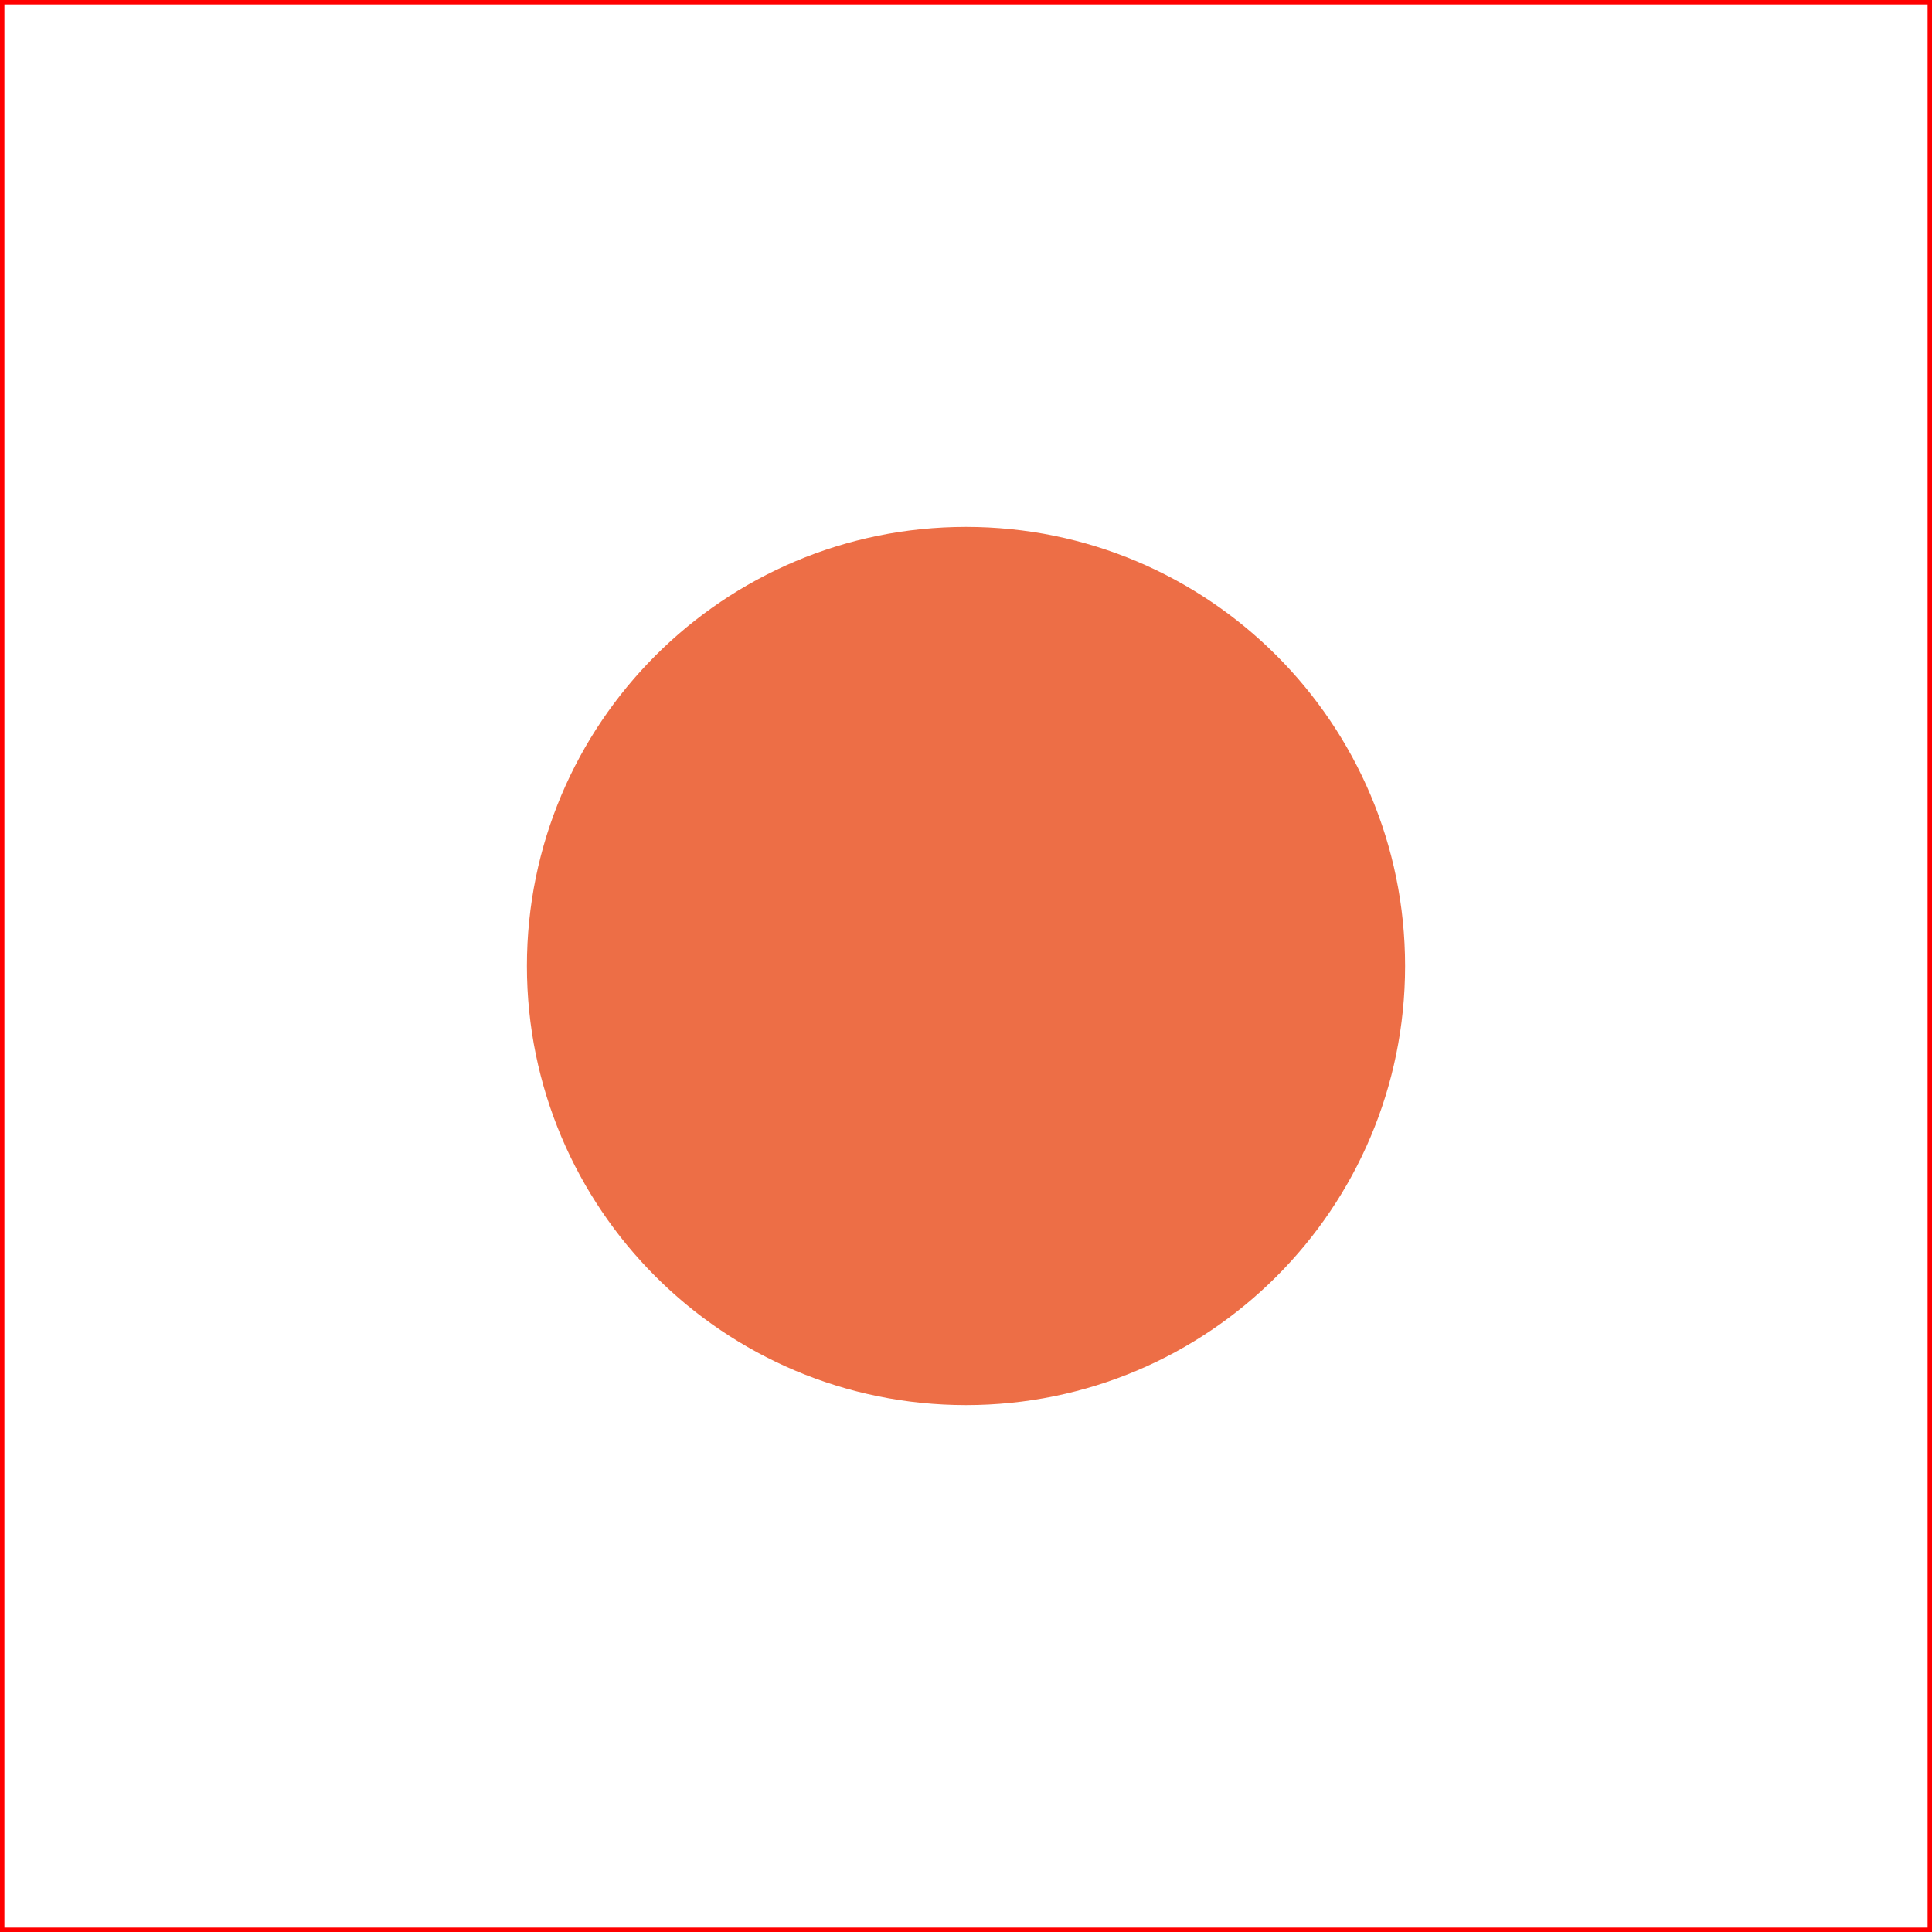
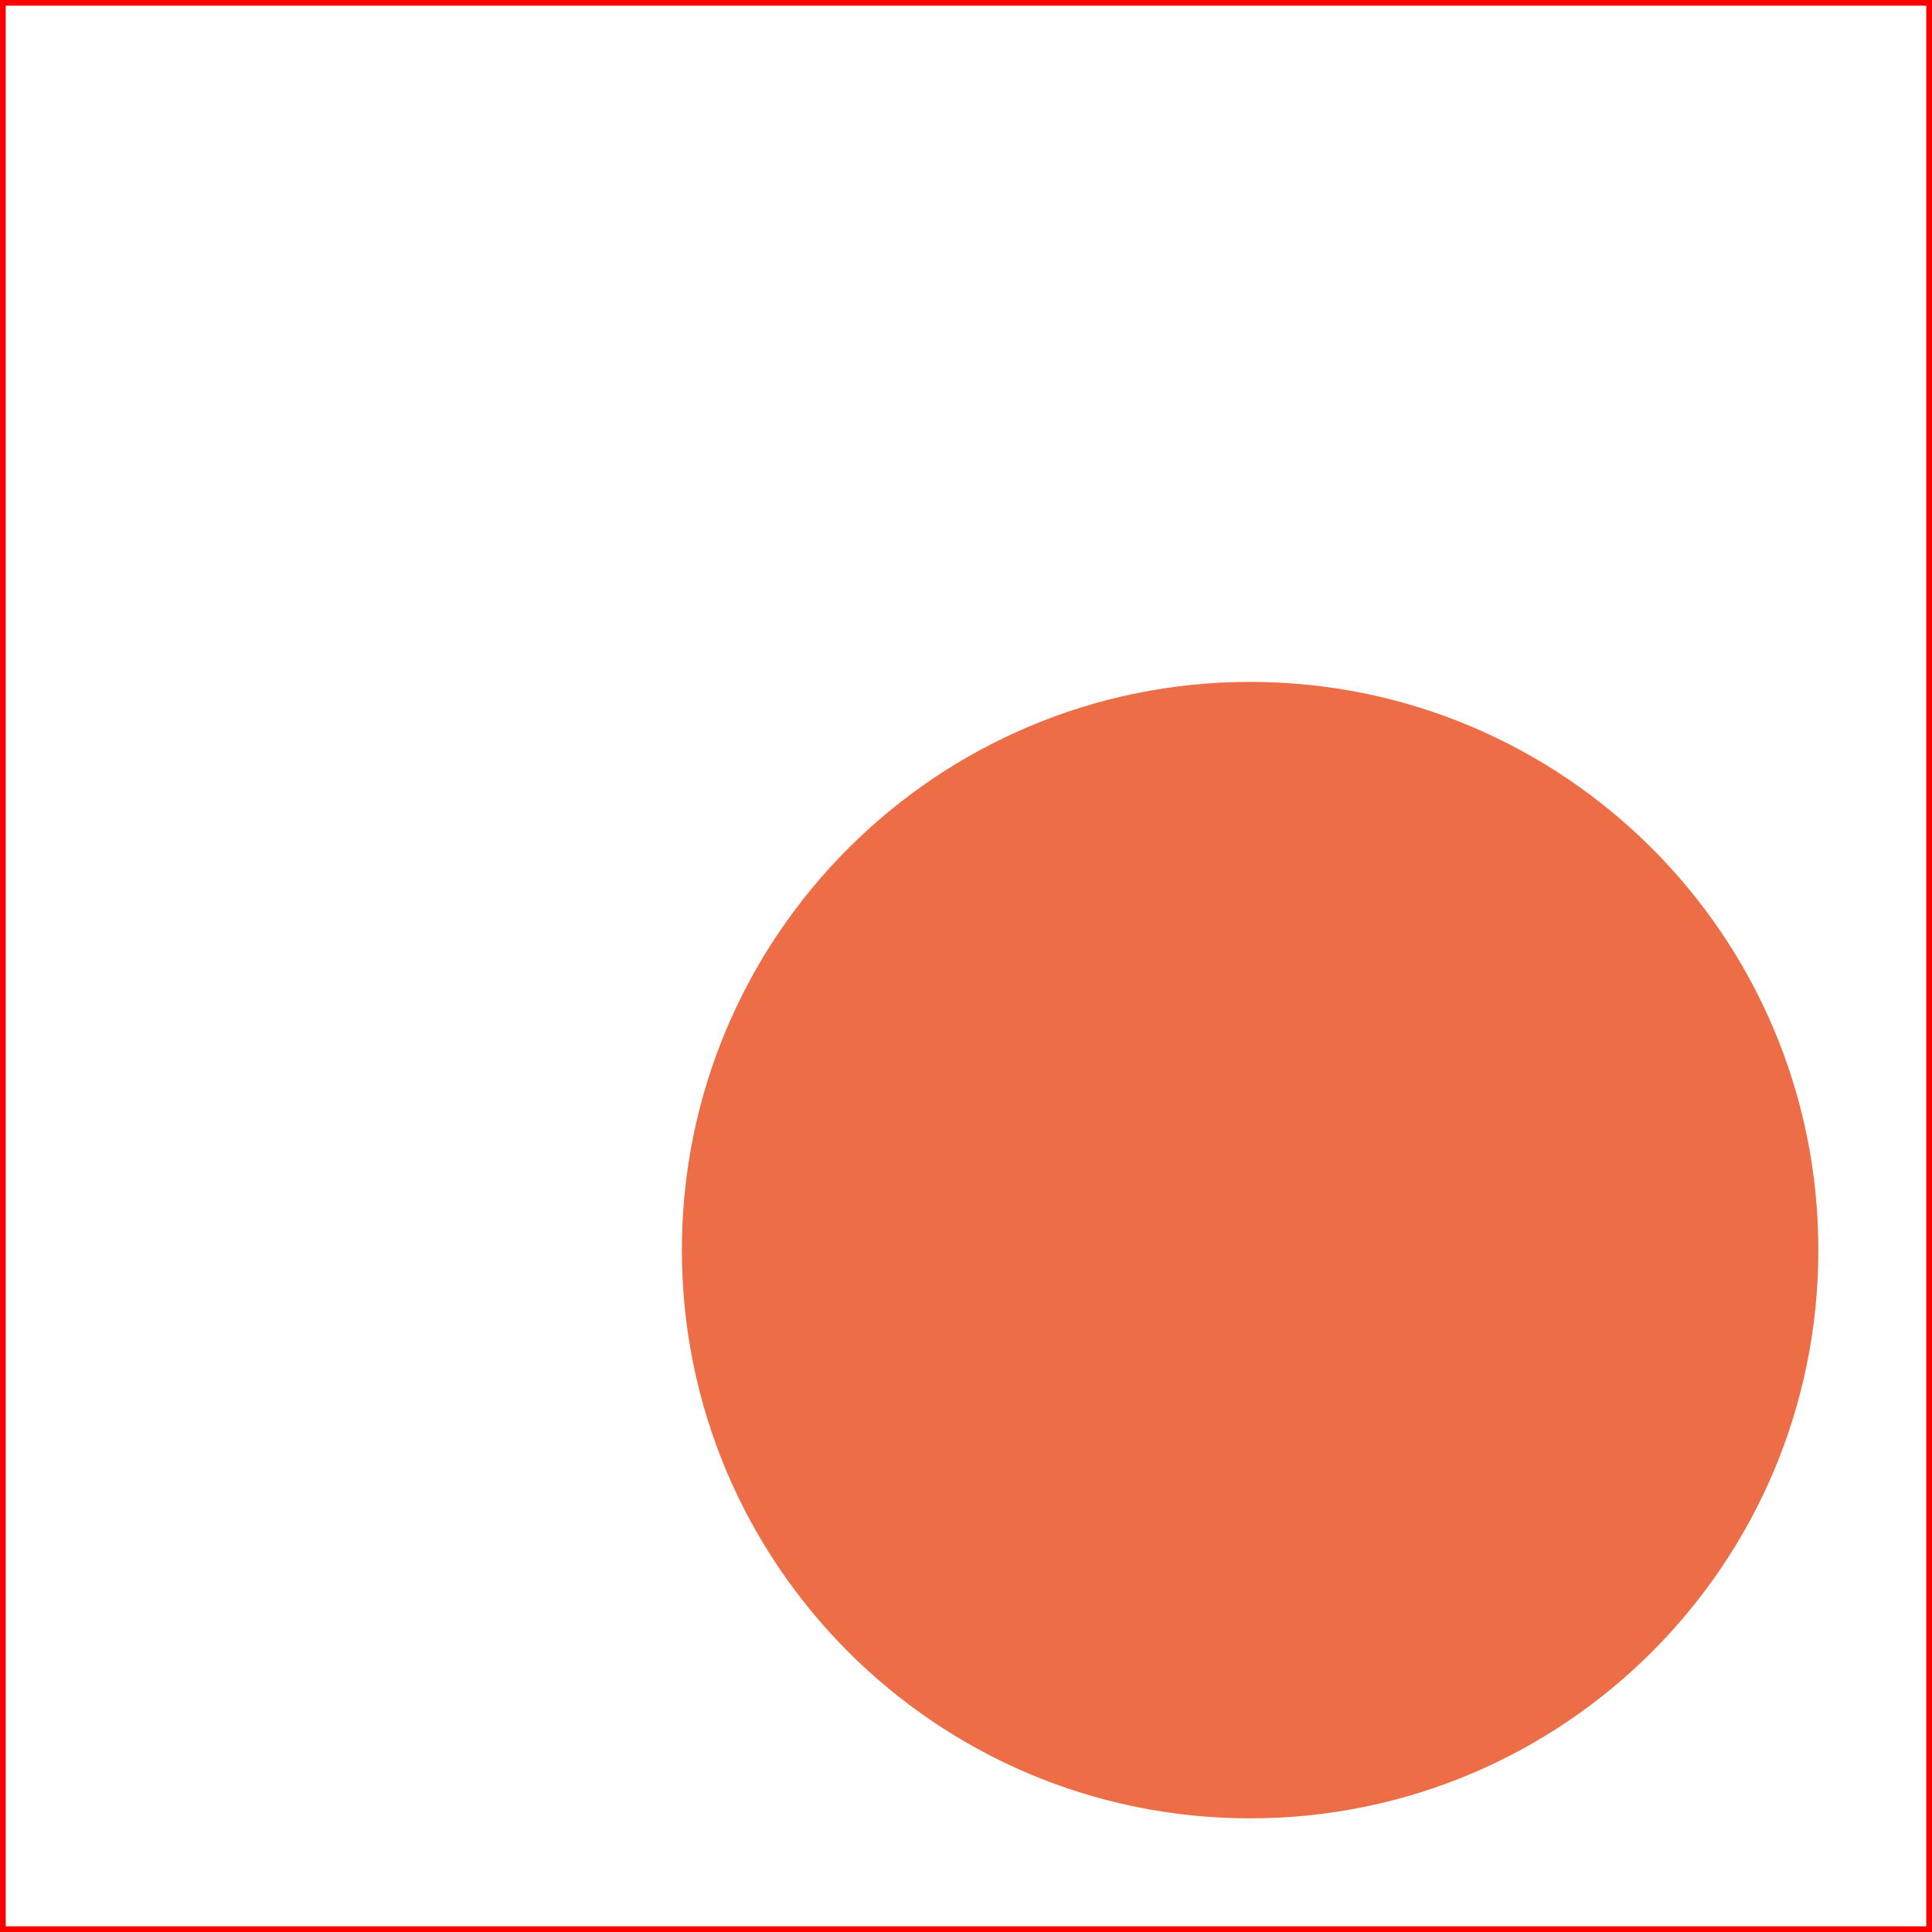
- <svg xmlns="http://www.w3.org/2000/svg" version="1.1" width="220" height="220">
-   <rect width="220" height="220" stroke-width="1" stroke="red" fill="white" />
+ <svg xmlns="http://www.w3.org/2000/svg" version="1.1" width="170" height="170">
+   <rect width="170" height="170" stroke-width="1" stroke="red" fill="white" />
  <circle cx="110" cy="110" r="50" fill="#ED6E46" />
</svg>
